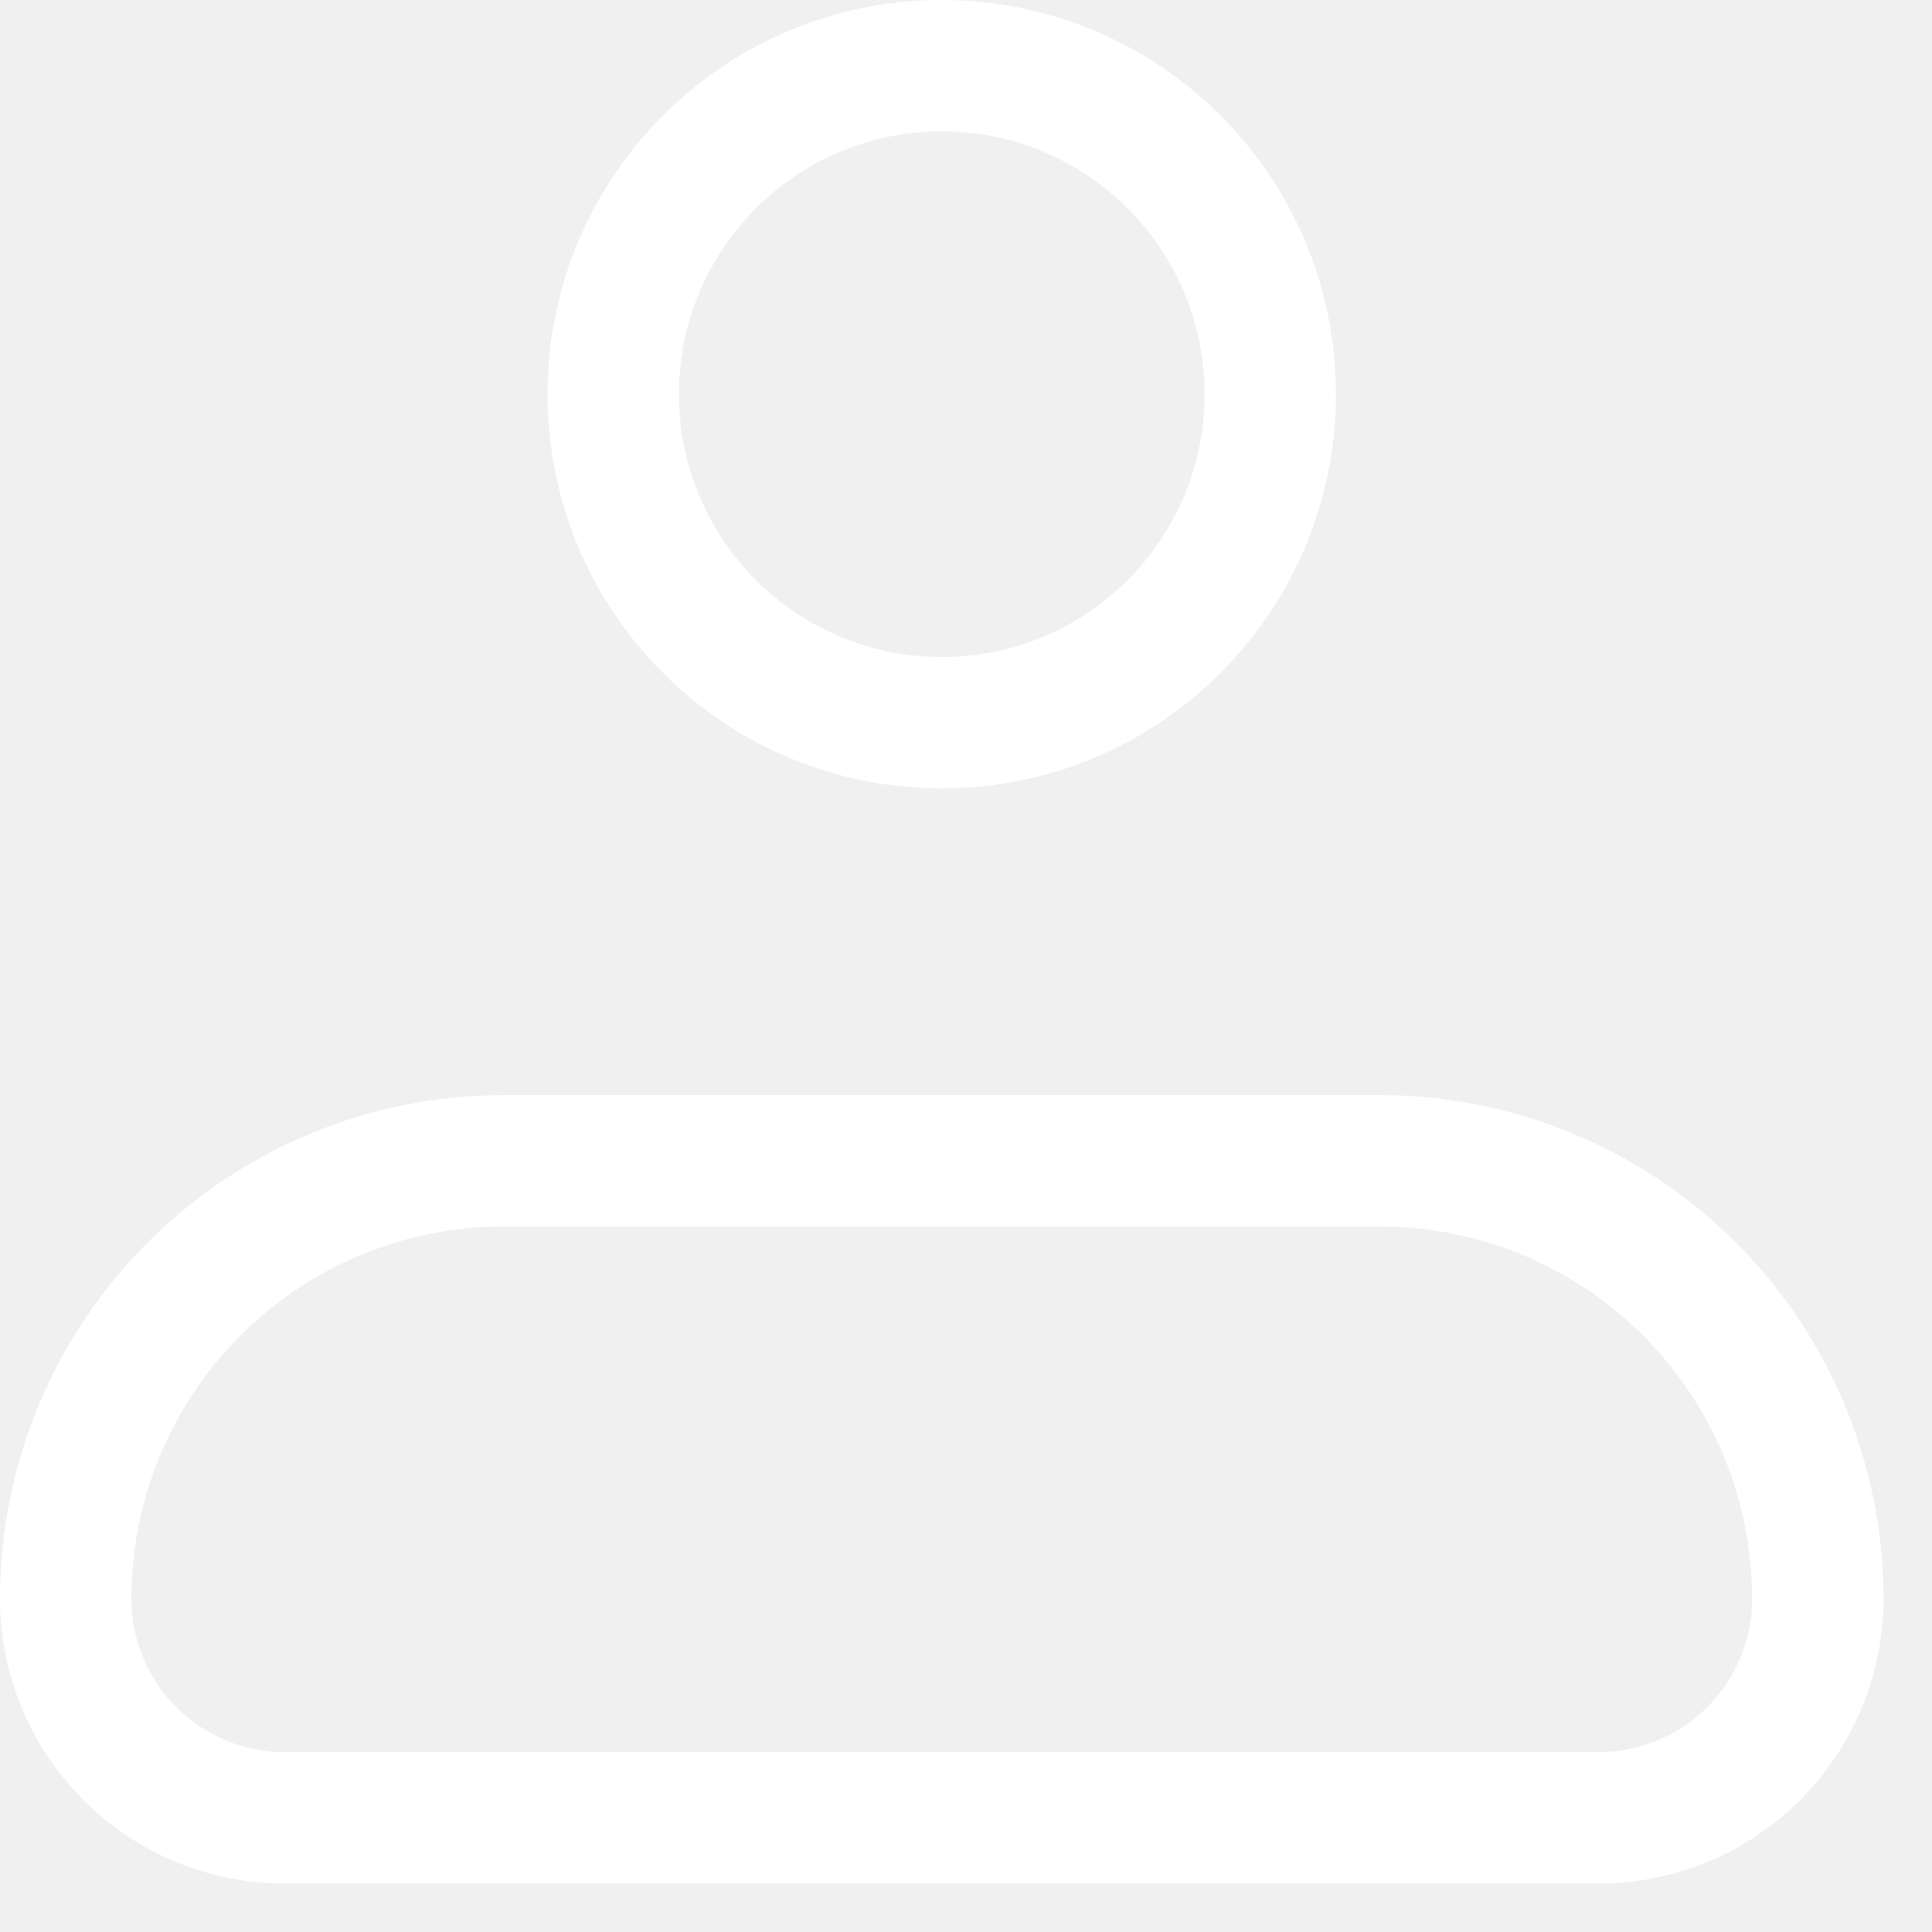
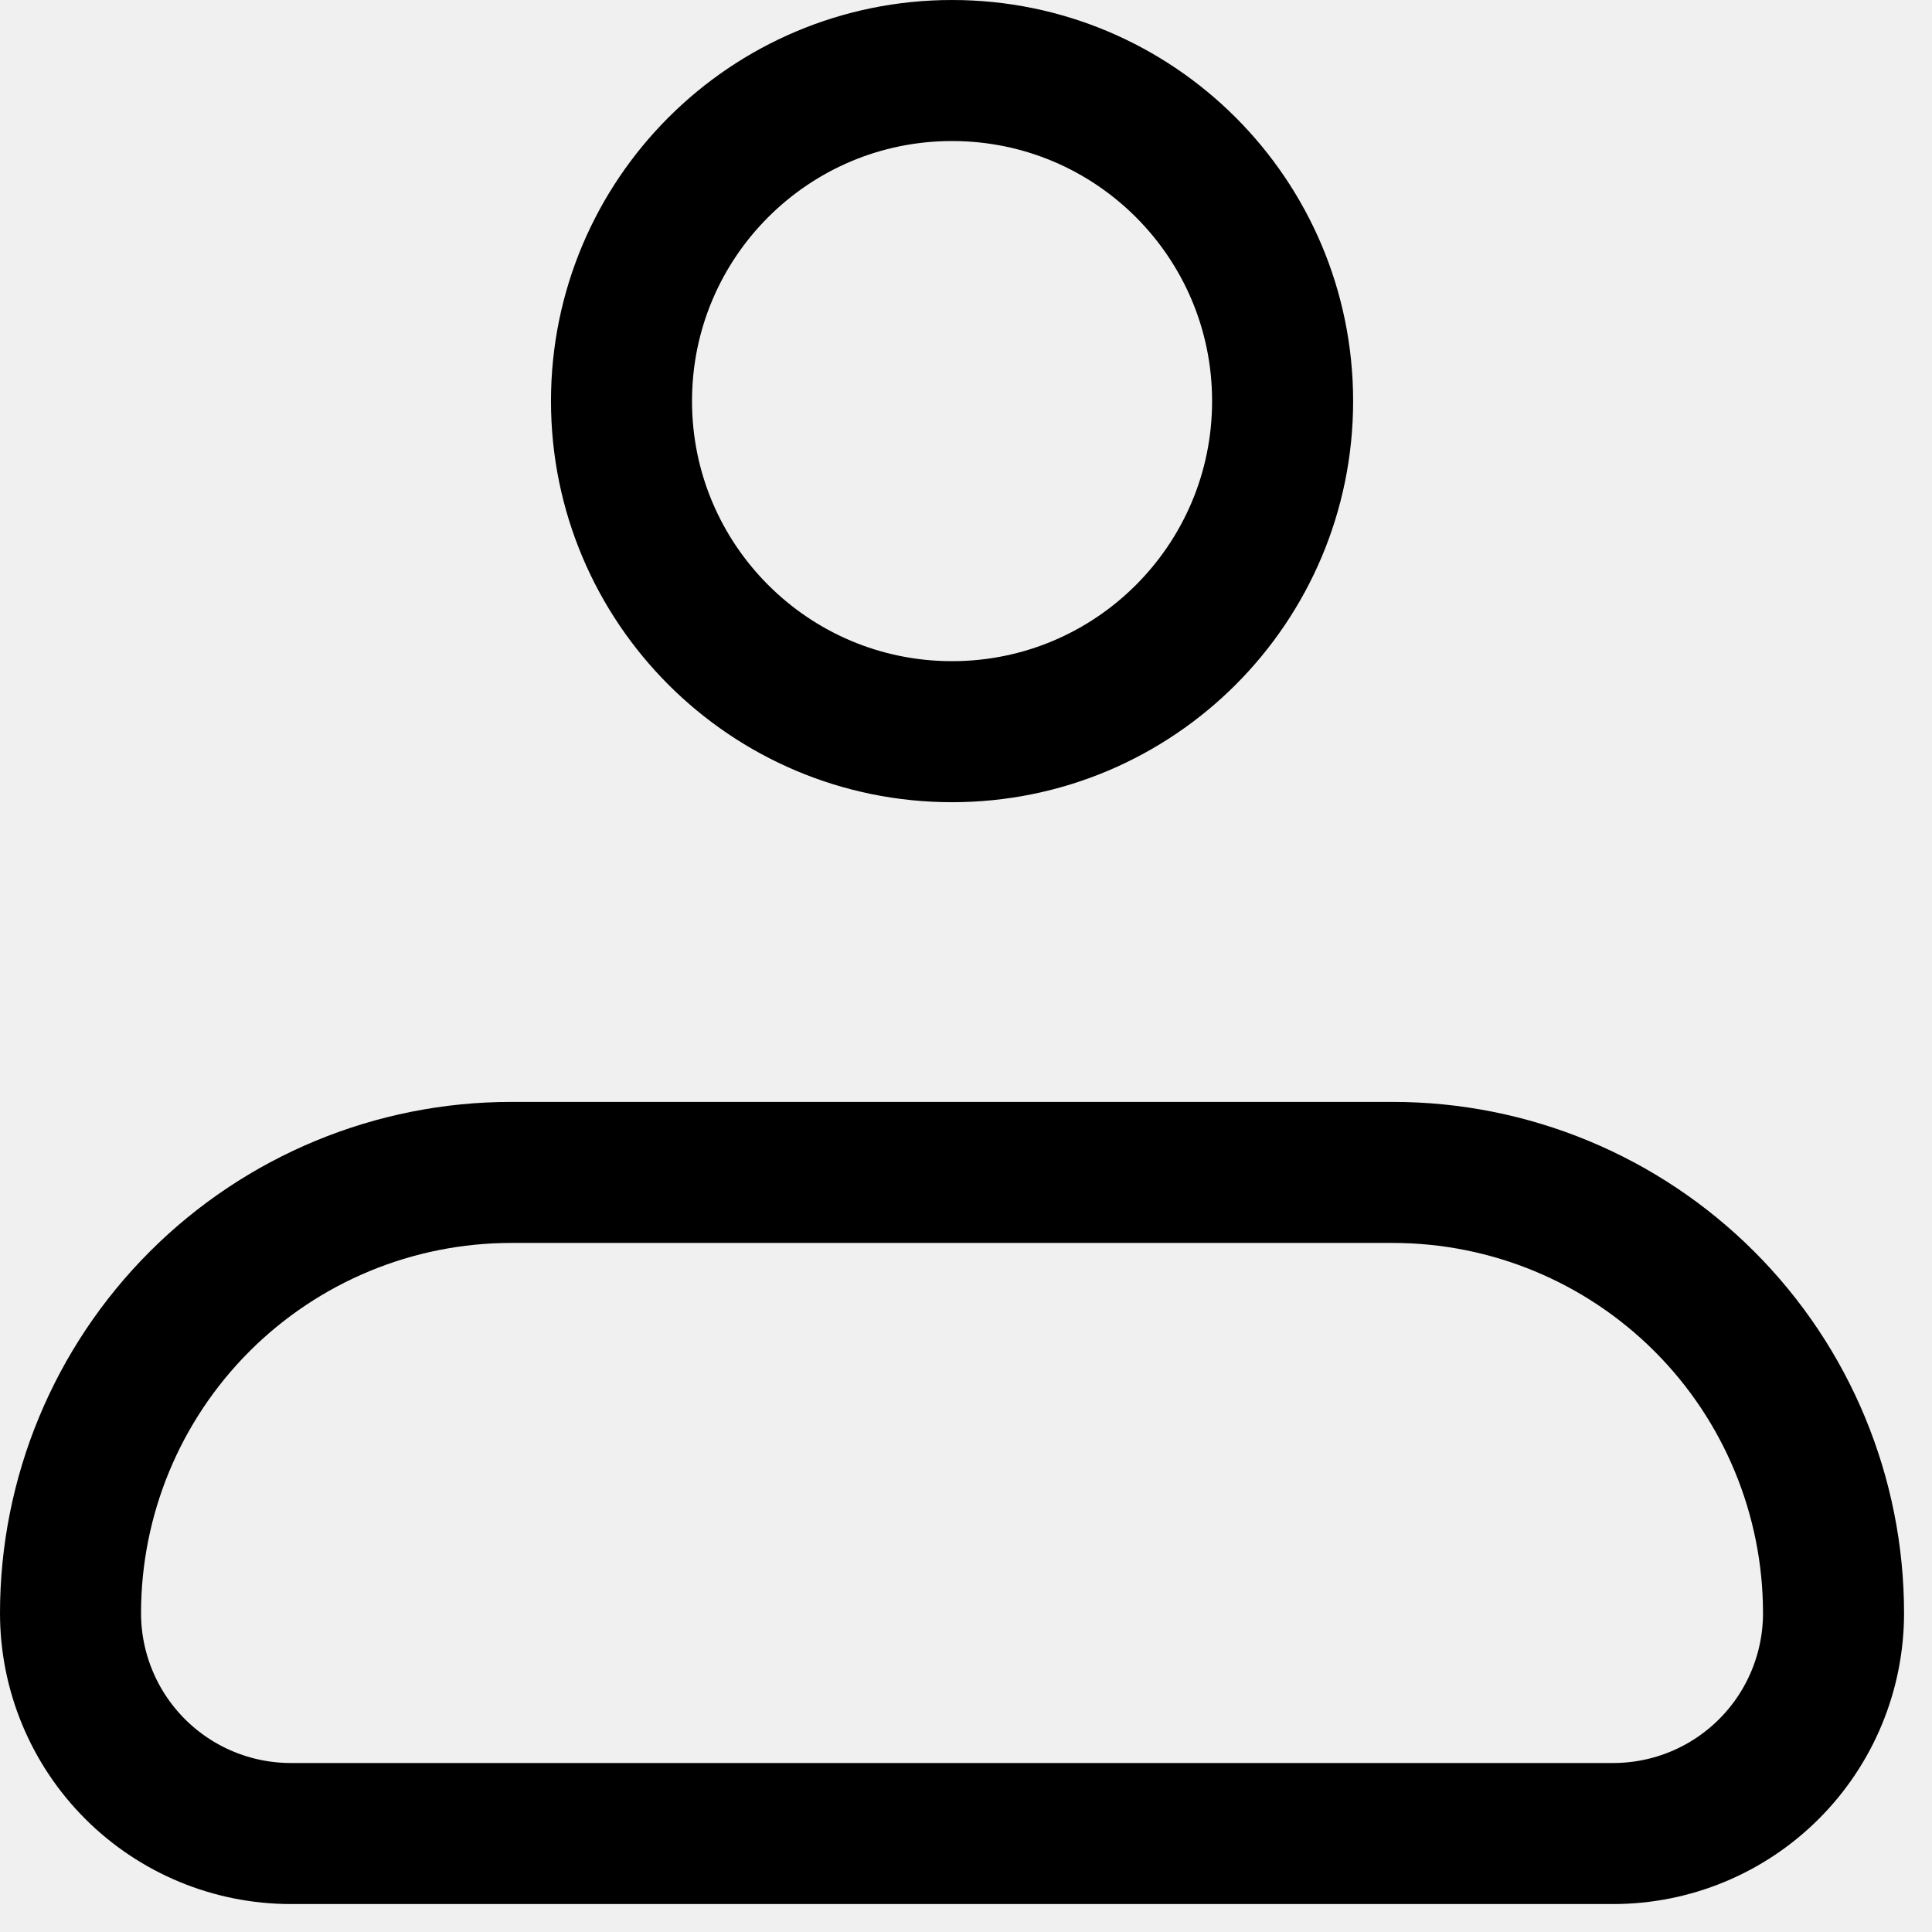
- <svg xmlns="http://www.w3.org/2000/svg" width="29" height="29" viewBox="0 0 29 29" fill="none">
-   <path d="M0.986 23.998C0.986 22.255 1.679 20.582 2.912 19.349C4.145 18.116 5.817 17.424 7.561 17.424H20.711C22.454 17.424 24.127 18.116 25.36 19.349C26.593 20.582 27.286 22.255 27.286 23.998C27.286 24.87 26.939 25.706 26.323 26.323C25.706 26.939 24.87 27.286 23.998 27.286H4.274C3.402 27.286 2.566 26.939 1.949 26.323C1.333 25.706 0.986 24.87 0.986 23.998Z" stroke="white" stroke-width="1.972" stroke-linejoin="round" />
-   <path d="M14.136 10.848C16.86 10.848 19.067 8.641 19.067 5.917C19.067 3.194 16.86 0.986 14.136 0.986C11.413 0.986 9.205 3.194 9.205 5.917C9.205 8.641 11.413 10.848 14.136 10.848Z" stroke="white" stroke-width="1.972" />
+ <svg xmlns="http://www.w3.org/2000/svg" width="32" height="32" viewBox="0 0 32 32" fill="none">
+   <path d="M1.168 26.719C1.168 24.783 1.937 22.926 3.306 21.557C4.675 20.188 6.532 19.419 8.468 19.419H23.069C25.005 19.419 26.862 20.188 28.231 21.557C29.6 22.926 30.369 24.783 30.369 26.719C30.369 27.687 29.985 28.616 29.3 29.3C28.616 29.985 27.687 30.369 26.719 30.369H4.818C3.85 30.369 2.922 29.985 2.237 29.3C1.553 28.616 1.168 27.687 1.168 26.719Z" stroke="black" stroke-width="2.336" stroke-linejoin="round" />
+   <path d="M15.769 12.119C18.793 12.119 21.244 9.667 21.244 6.643C21.244 3.619 18.793 1.168 15.769 1.168C12.745 1.168 10.294 3.619 10.294 6.643C10.294 9.667 12.745 12.119 15.769 12.119Z" stroke="black" stroke-width="2.336" />
</svg>
